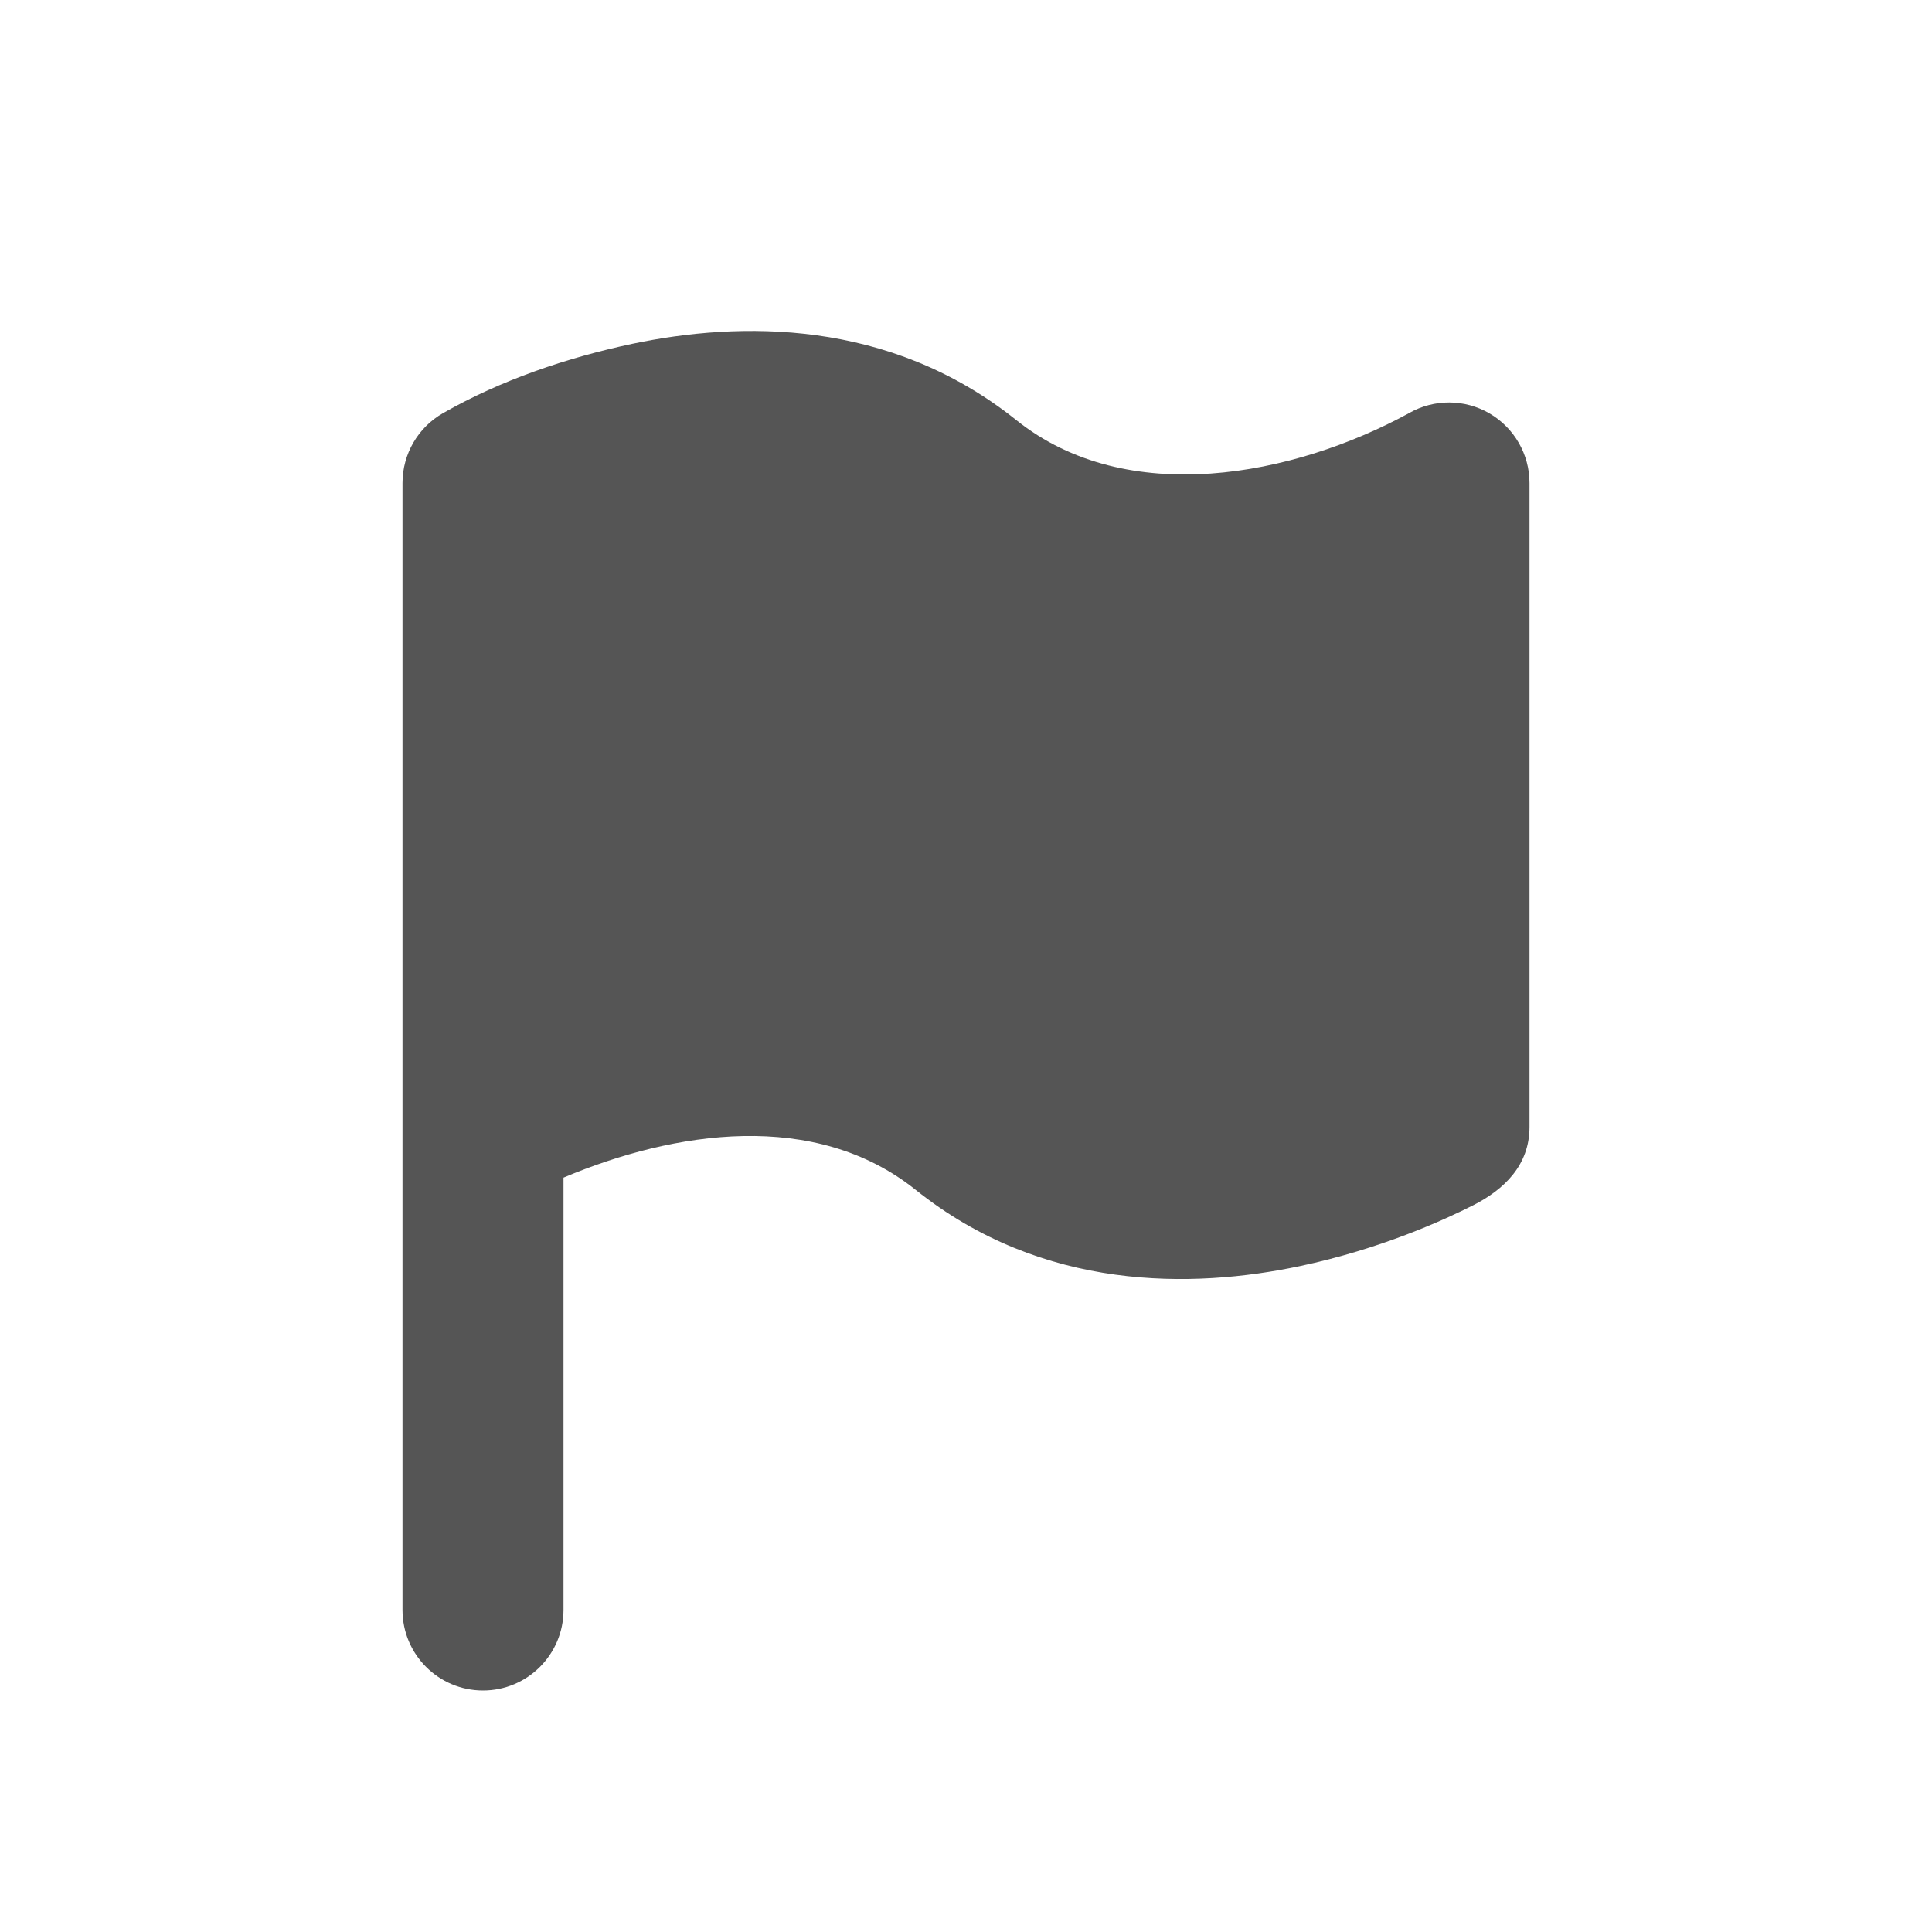
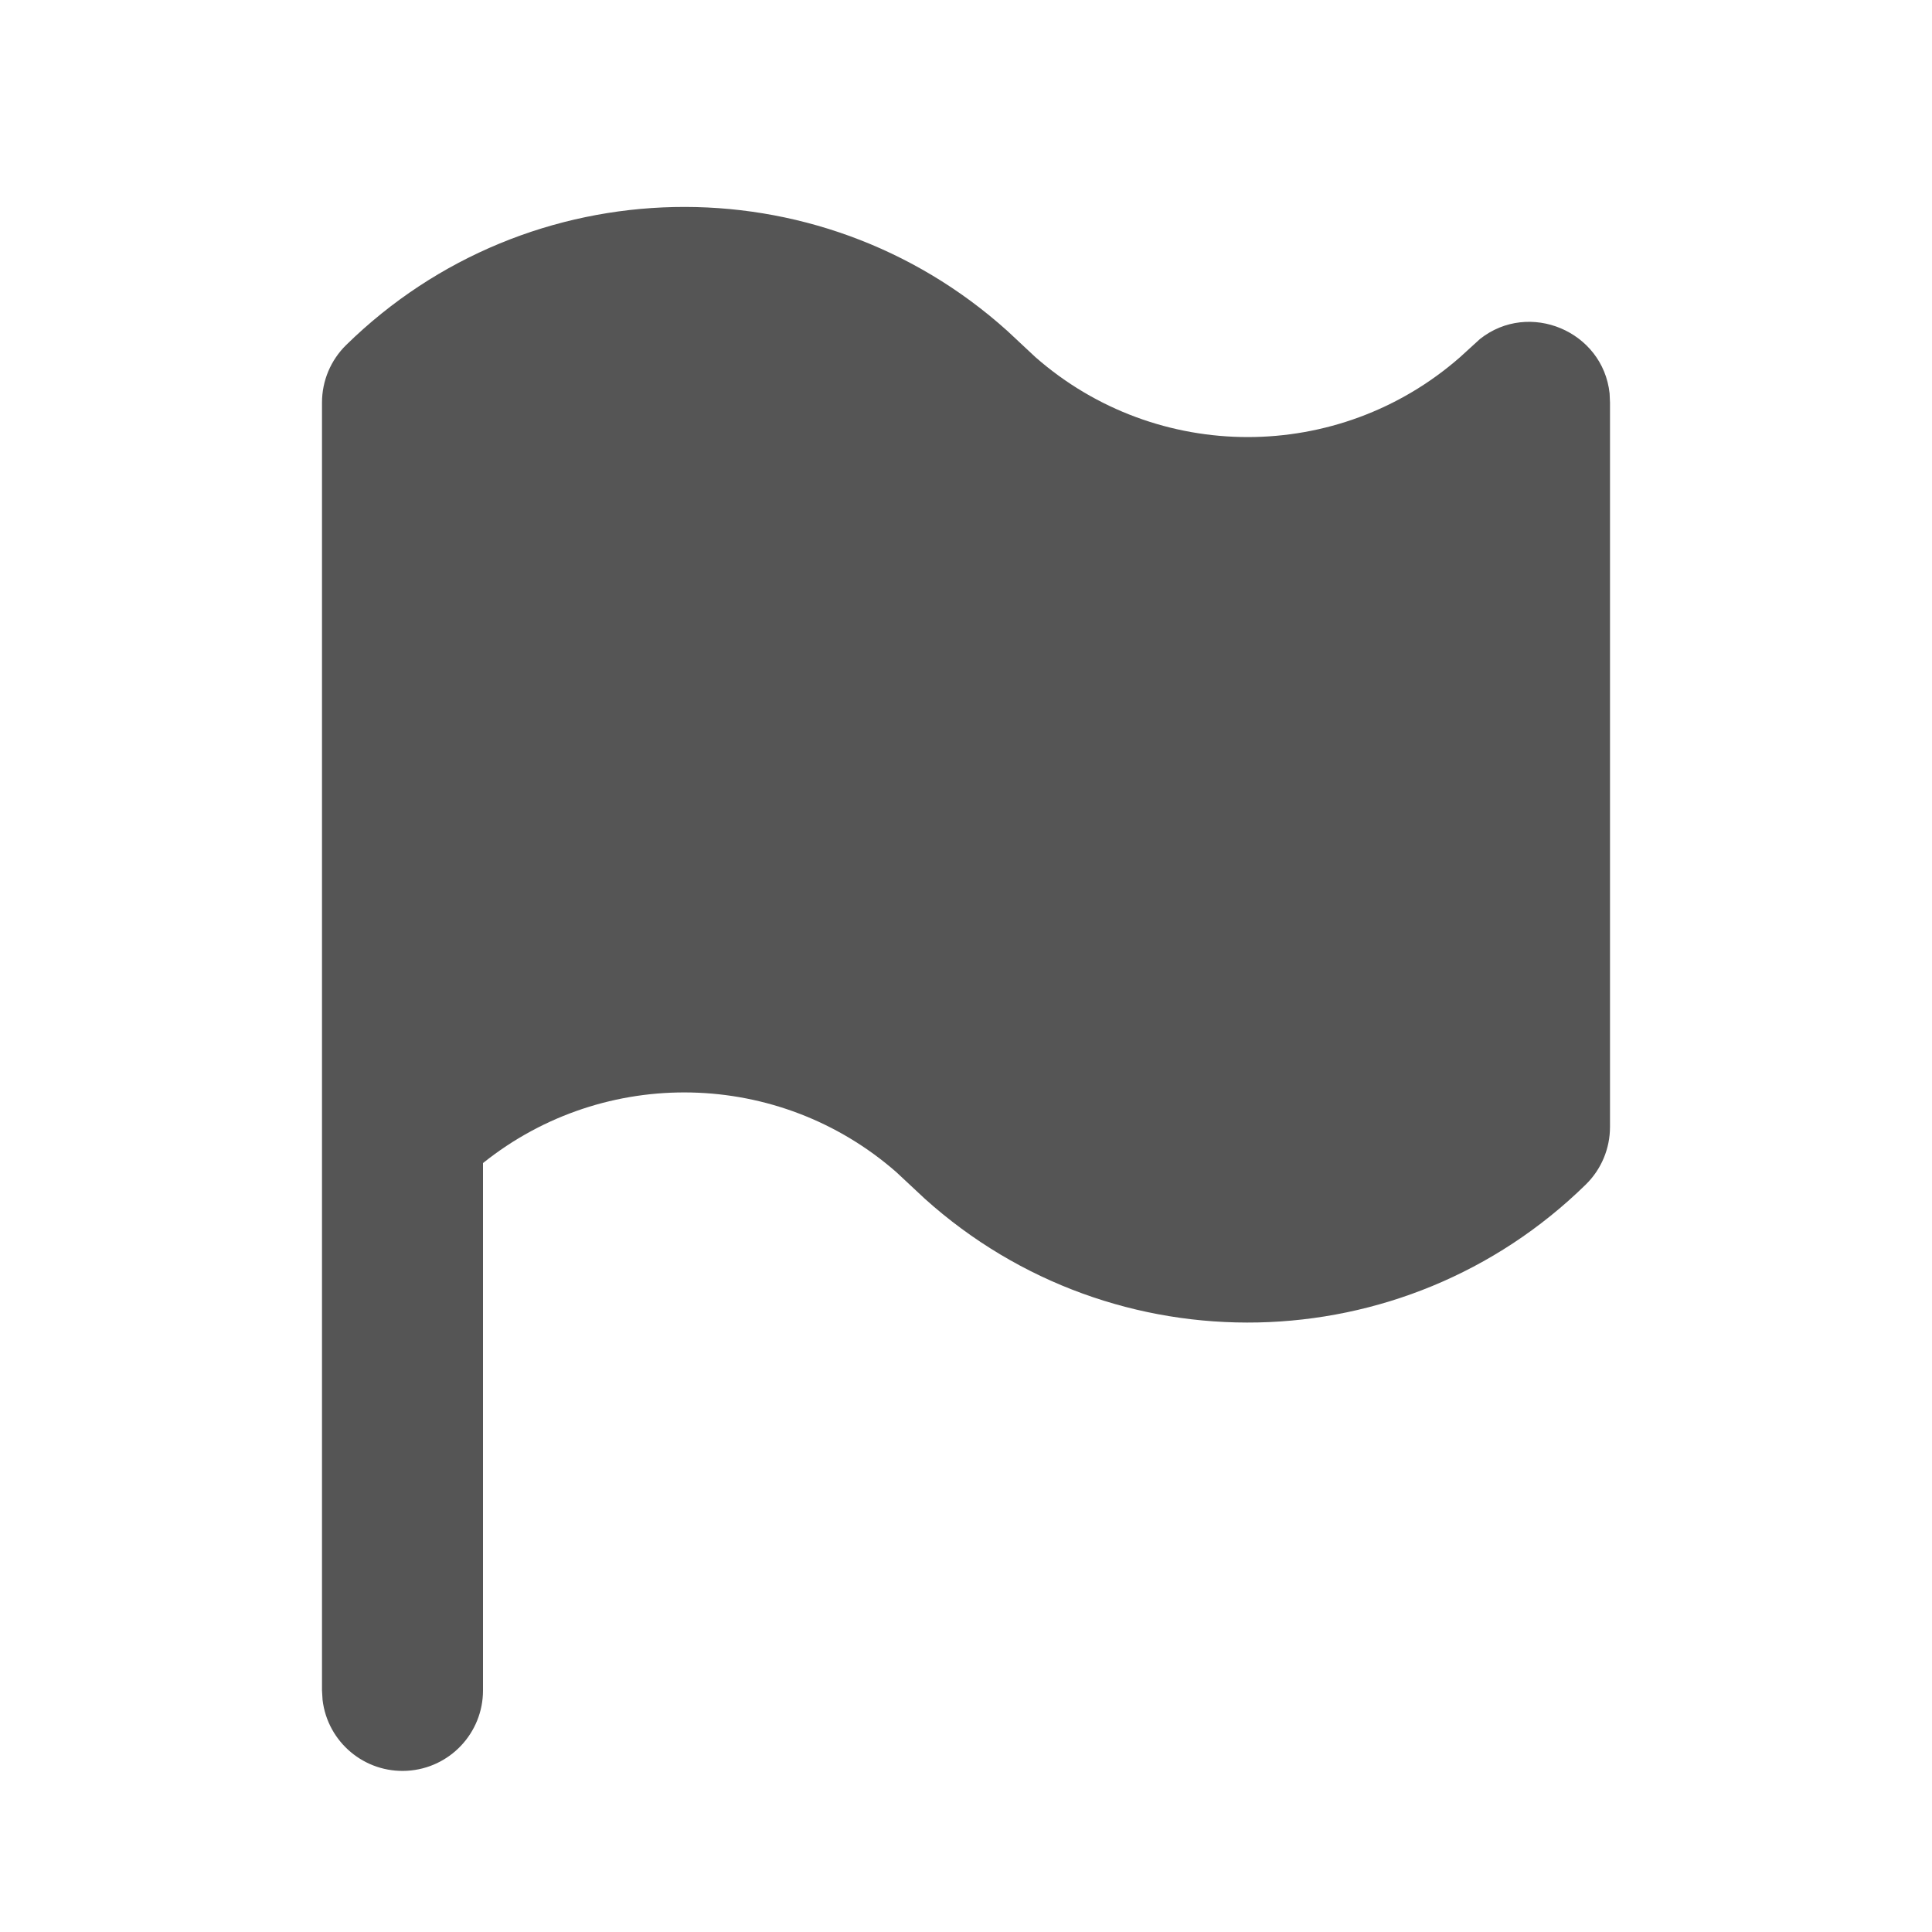
- <svg xmlns="http://www.w3.org/2000/svg" width="800px" height="800px" viewBox="0 0 24 24" fill="none">
-   <path fill-rule="nonzero" clip-rule="evenodd" d="M12.625 5.219C11.042 3.953 9.183 3.992 7.856 4.271C7.048 4.442 6.226 4.72 5.504 5.132C5.192 5.31 5 5.641 5 6V20C5 20.552 5.448 21 6 21C6.552 21 7 20.552 7 20V14.629C8.376 14.049 10.124 13.78 11.375 14.781C12.958 16.047 14.817 16.008 16.143 15.729C17.156 15.515 17.944 15.152 18.295 14.975C18.687 14.777 19 14.473 19 14V6C19 5.644 18.81 5.314 18.502 5.135C18.194 4.956 17.814 4.955 17.505 5.131L17.504 5.132C16.066 5.917 14.001 6.32 12.625 5.219ZM7 6.629V12.499C8.881 11.897 11.021 11.936 12.625 13.219C13.542 13.953 14.683 13.992 15.732 13.771C16.234 13.666 16.677 13.507 17 13.371V7.501C16.739 7.585 16.451 7.664 16.143 7.729C14.817 8.008 12.958 8.047 11.375 6.781C10.124 5.78 8.376 6.049 7 6.629Z" fill="#555555" />
+ <svg xmlns="http://www.w3.org/2000/svg" width="24" height="24" viewBox="0 0 24 24" fill="#555555" class="icon icon-tabler icons-tabler-filled icon-tabler-flag">
+   <path stroke="none" d="M0 0h24v24H0z" fill="none" />
+   <path d="M4 5a1 1 0 0 1 .3 -.714a6 6 0 0 1 8.213 -.176l.351 .328a4 4 0 0 0 5.272 0l.249 -.227c.61 -.483 1.527 -.097 1.61 .676l.005 .113v9a1 1 0 0 1 -.3 .714a6 6 0 0 1 -8.213 .176l-.351 -.328a4 4 0 0 0 -5.136 -.114v6.552a1 1 0 0 1 -1.993 .117l-.007 -.117v-16z" />
</svg>
